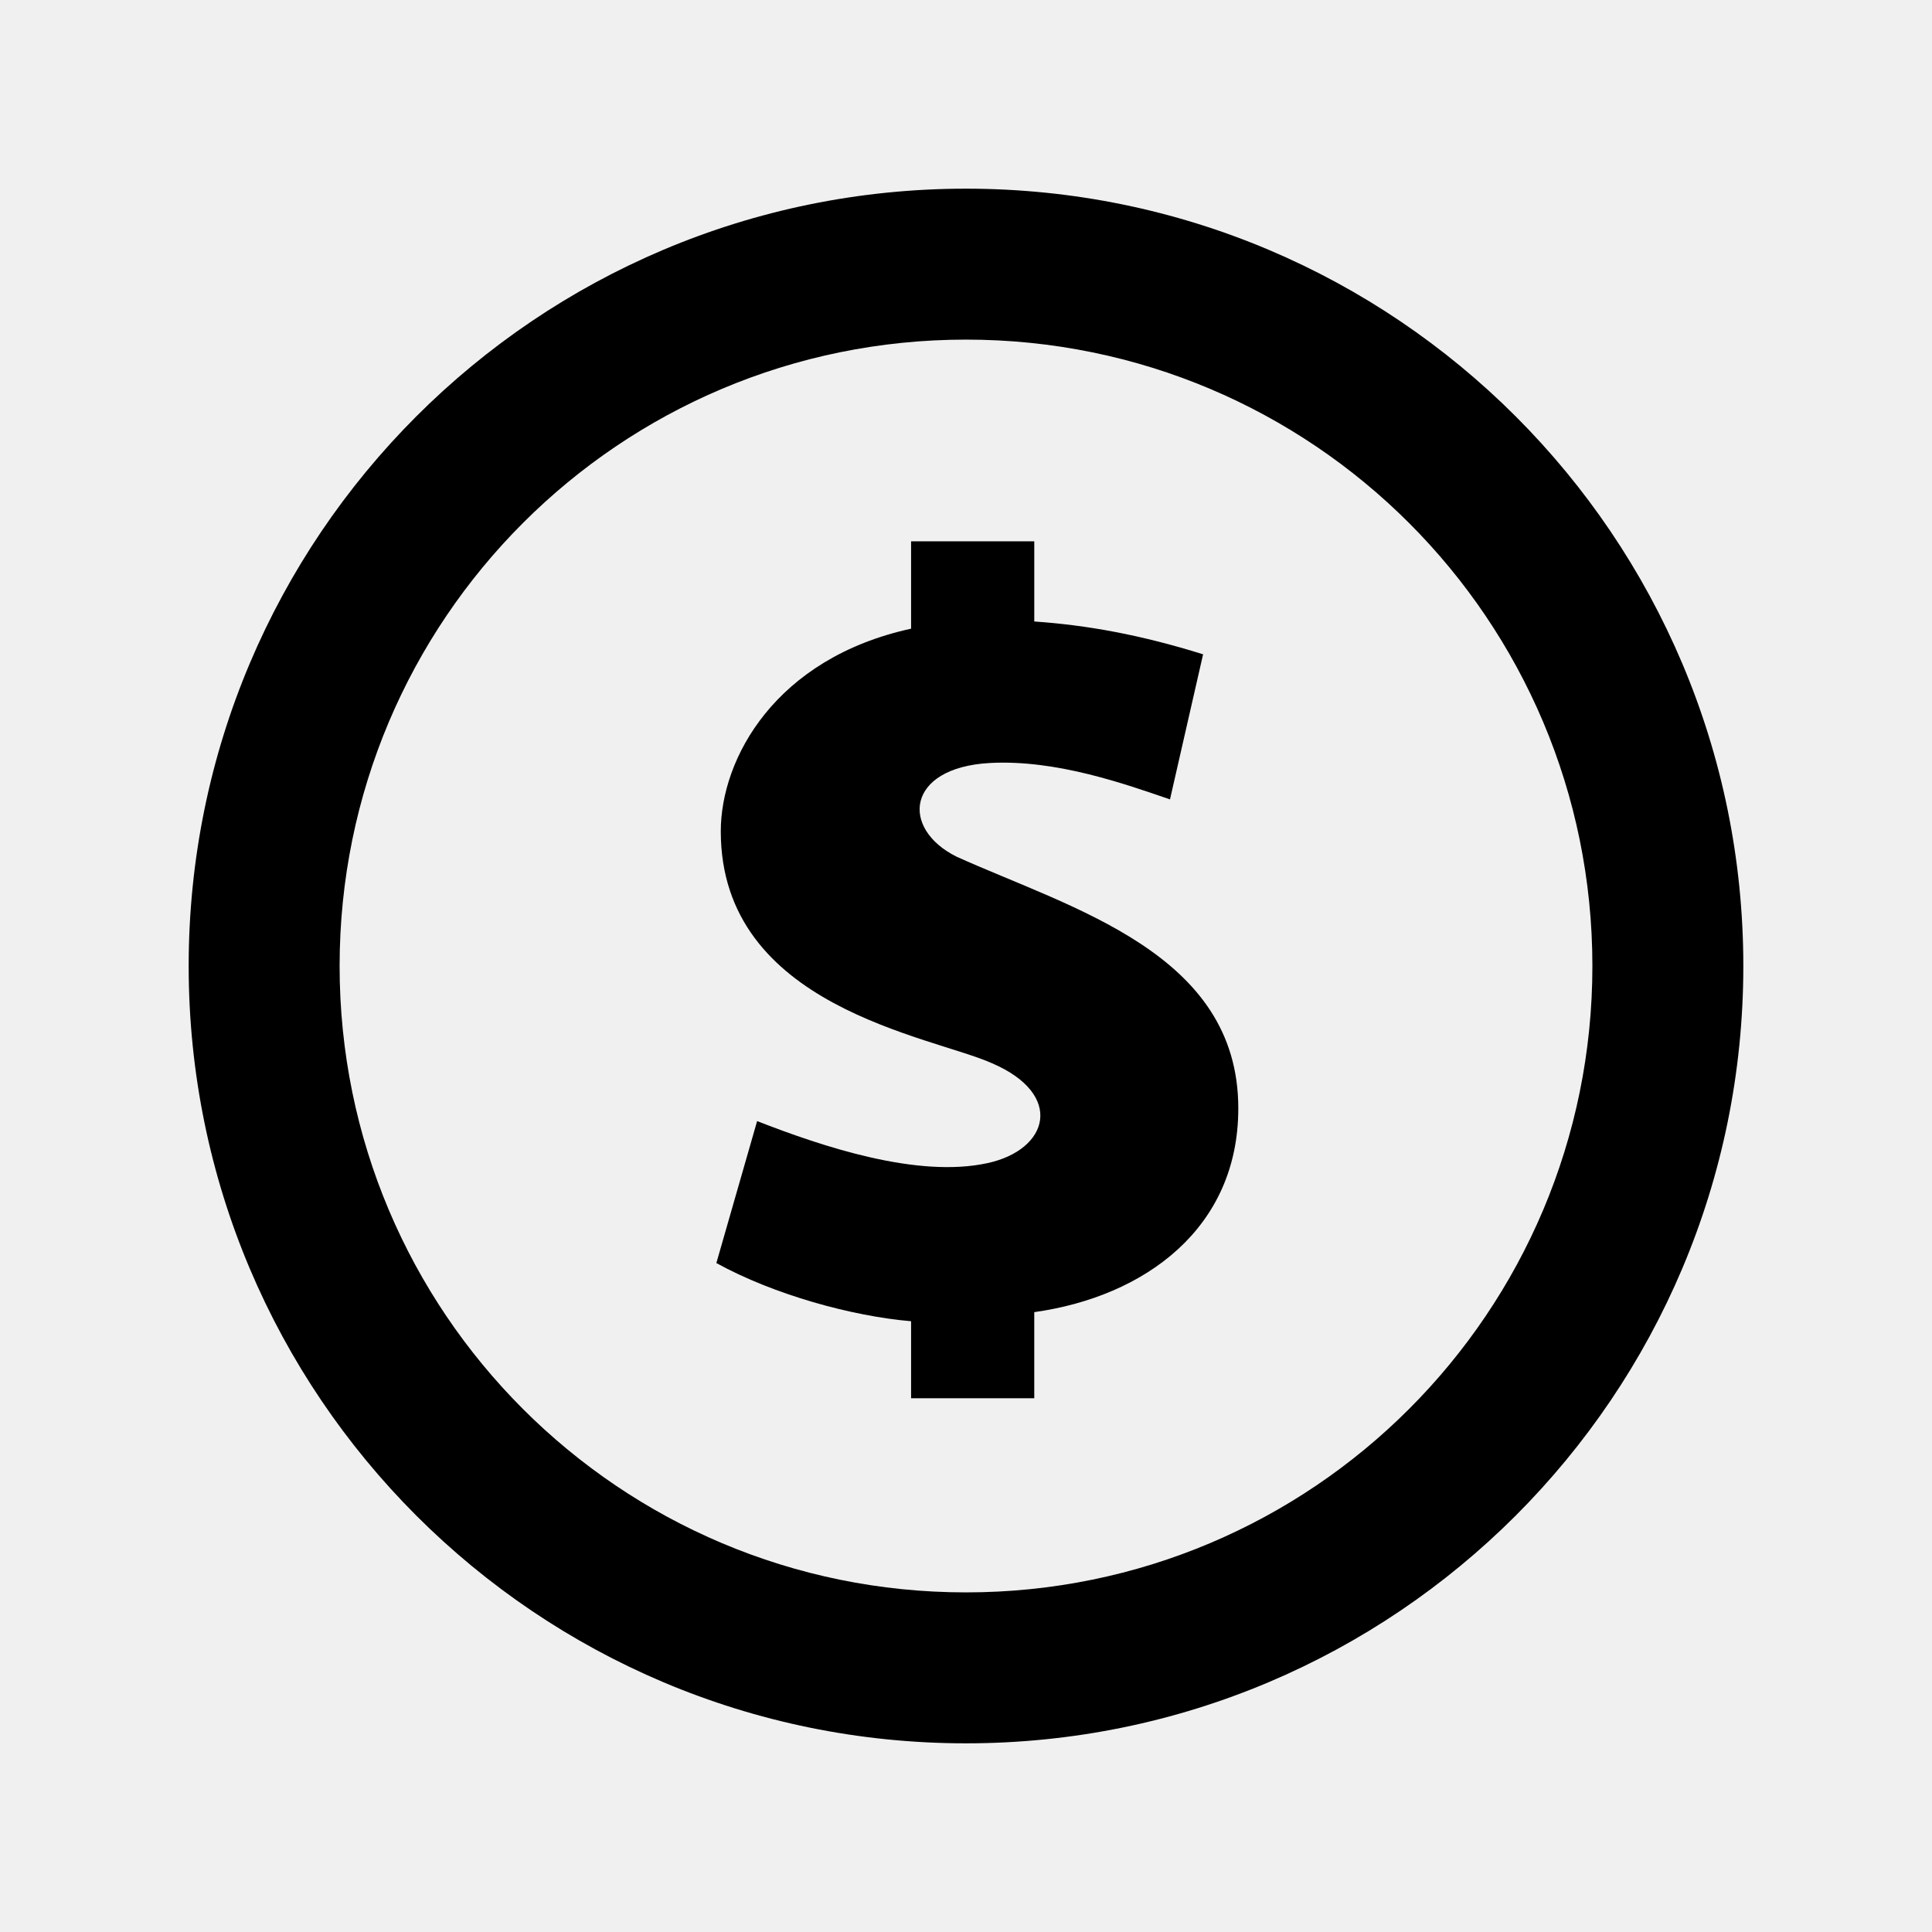
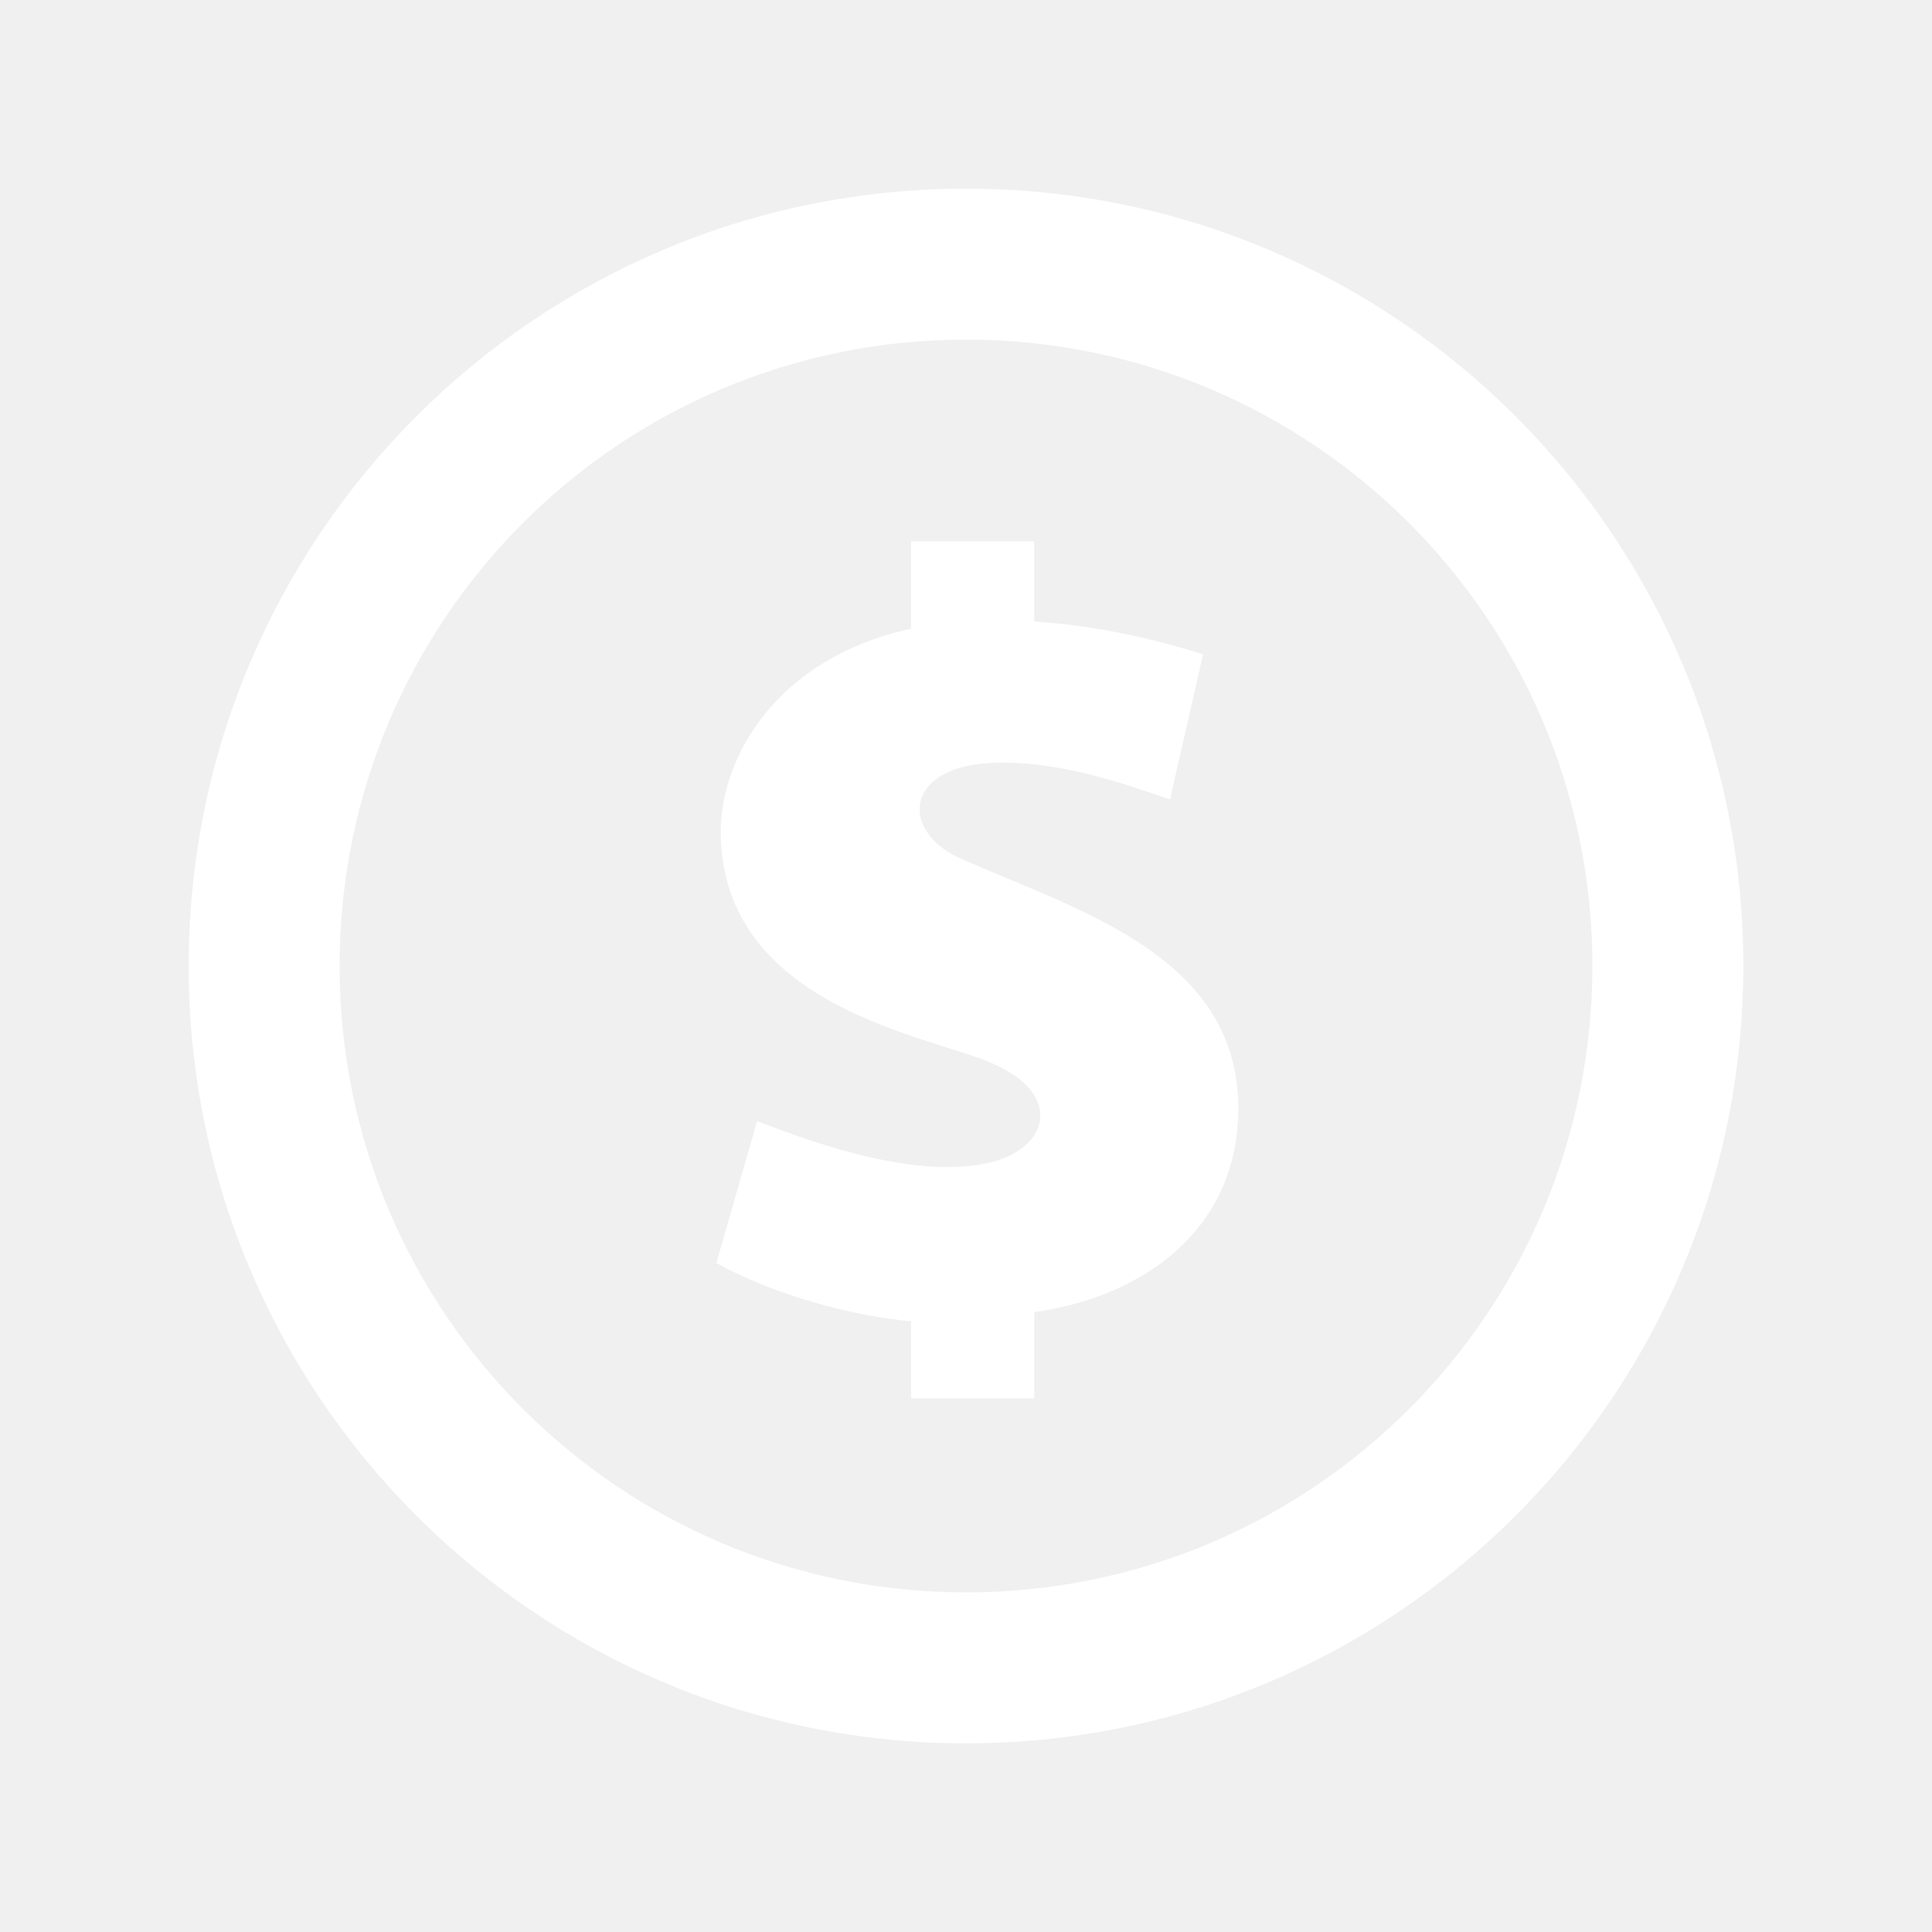
- <svg xmlns="http://www.w3.org/2000/svg" version="1.1" x="0px" y="0px" width="512px" height="512px" viewBox="0 0 512 512" enable-background="new 0 0 512 512" xml:space="preserve">
-   <path id="coin-2-icon" d="M256,90c91.741,0,166,74.243,166,166c0,91.742-74.243,166-166,166c-91.739,0-166-74.243-166-166  C90,164.259,164.244,90,256,90 M256,50C142.229,50,50,142.229,50,256c0,113.771,92.229,206,206,206c113.771,0,206-92.229,206-206  C462,142.229,369.771,50,256,50L256,50z M274.091,347.732v22.817h-32.645v-20.408c-15.669-1.341-36.359-7.021-51.604-15.419  l10.802-37.622c17.263,6.733,42.45,15.2,61.075,11.134c16.292-3.553,20.397-18.18,1.224-26.443  c-16.195-7.272-71.928-14.875-71.928-61.486c0-19.31,14.474-45.849,50.432-53.698v-23.156h32.645v21.25  c13.99,0.961,28.261,3.545,44.741,8.698c-1.649,7.2-8.772,38.448-8.772,38.448c-11.38-3.873-29.981-10.643-47.84-9.639  c-22.065,1.24-23.646,17.354-8.771,24.794c30.515,13.799,74.71,25.534,74.71,66.689  C328.202,325.496,303.424,343.608,274.091,347.732z" />
+ <svg xmlns="http://www.w3.org/2000/svg" version="1.1" id="Layer_1" x="0px" y="0px" width="512px" height="512px" viewBox="0 0 512 512" enable-background="new 0 0 512 512" xml:space="preserve">
+   <path id="coin-2-icon" fill="#FFFFFF" d="M256,90c91.741,0,166,74.243,166,166c0,91.742-74.243,166-166,166  c-91.739,0-166-74.243-166-166C90,164.259,164.244,90,256,90 M256,50C142.229,50,50,142.229,50,256c0,113.771,92.229,206,206,206  c113.771,0,206-92.229,206-206C462,142.229,369.771,50,256,50L256,50z M274.091,347.732v22.816h-32.645v-20.408  c-15.669-1.341-36.359-7.021-51.604-15.418l10.802-37.623c17.263,6.733,42.45,15.2,61.075,11.135  c16.292-3.553,20.397-18.18,1.225-26.443c-16.195-7.271-71.928-14.875-71.928-61.486c0-19.31,14.474-45.849,50.432-53.698v-23.156  h32.645v21.25c13.99,0.961,28.262,3.545,44.741,8.698c-1.649,7.2-8.772,38.448-8.772,38.448c-11.379-3.873-29.98-10.643-47.84-9.639  c-22.065,1.24-23.646,17.354-8.771,24.794c30.515,13.799,74.71,25.534,74.71,66.689  C328.202,325.496,303.424,343.607,274.091,347.732z" />
</svg>
